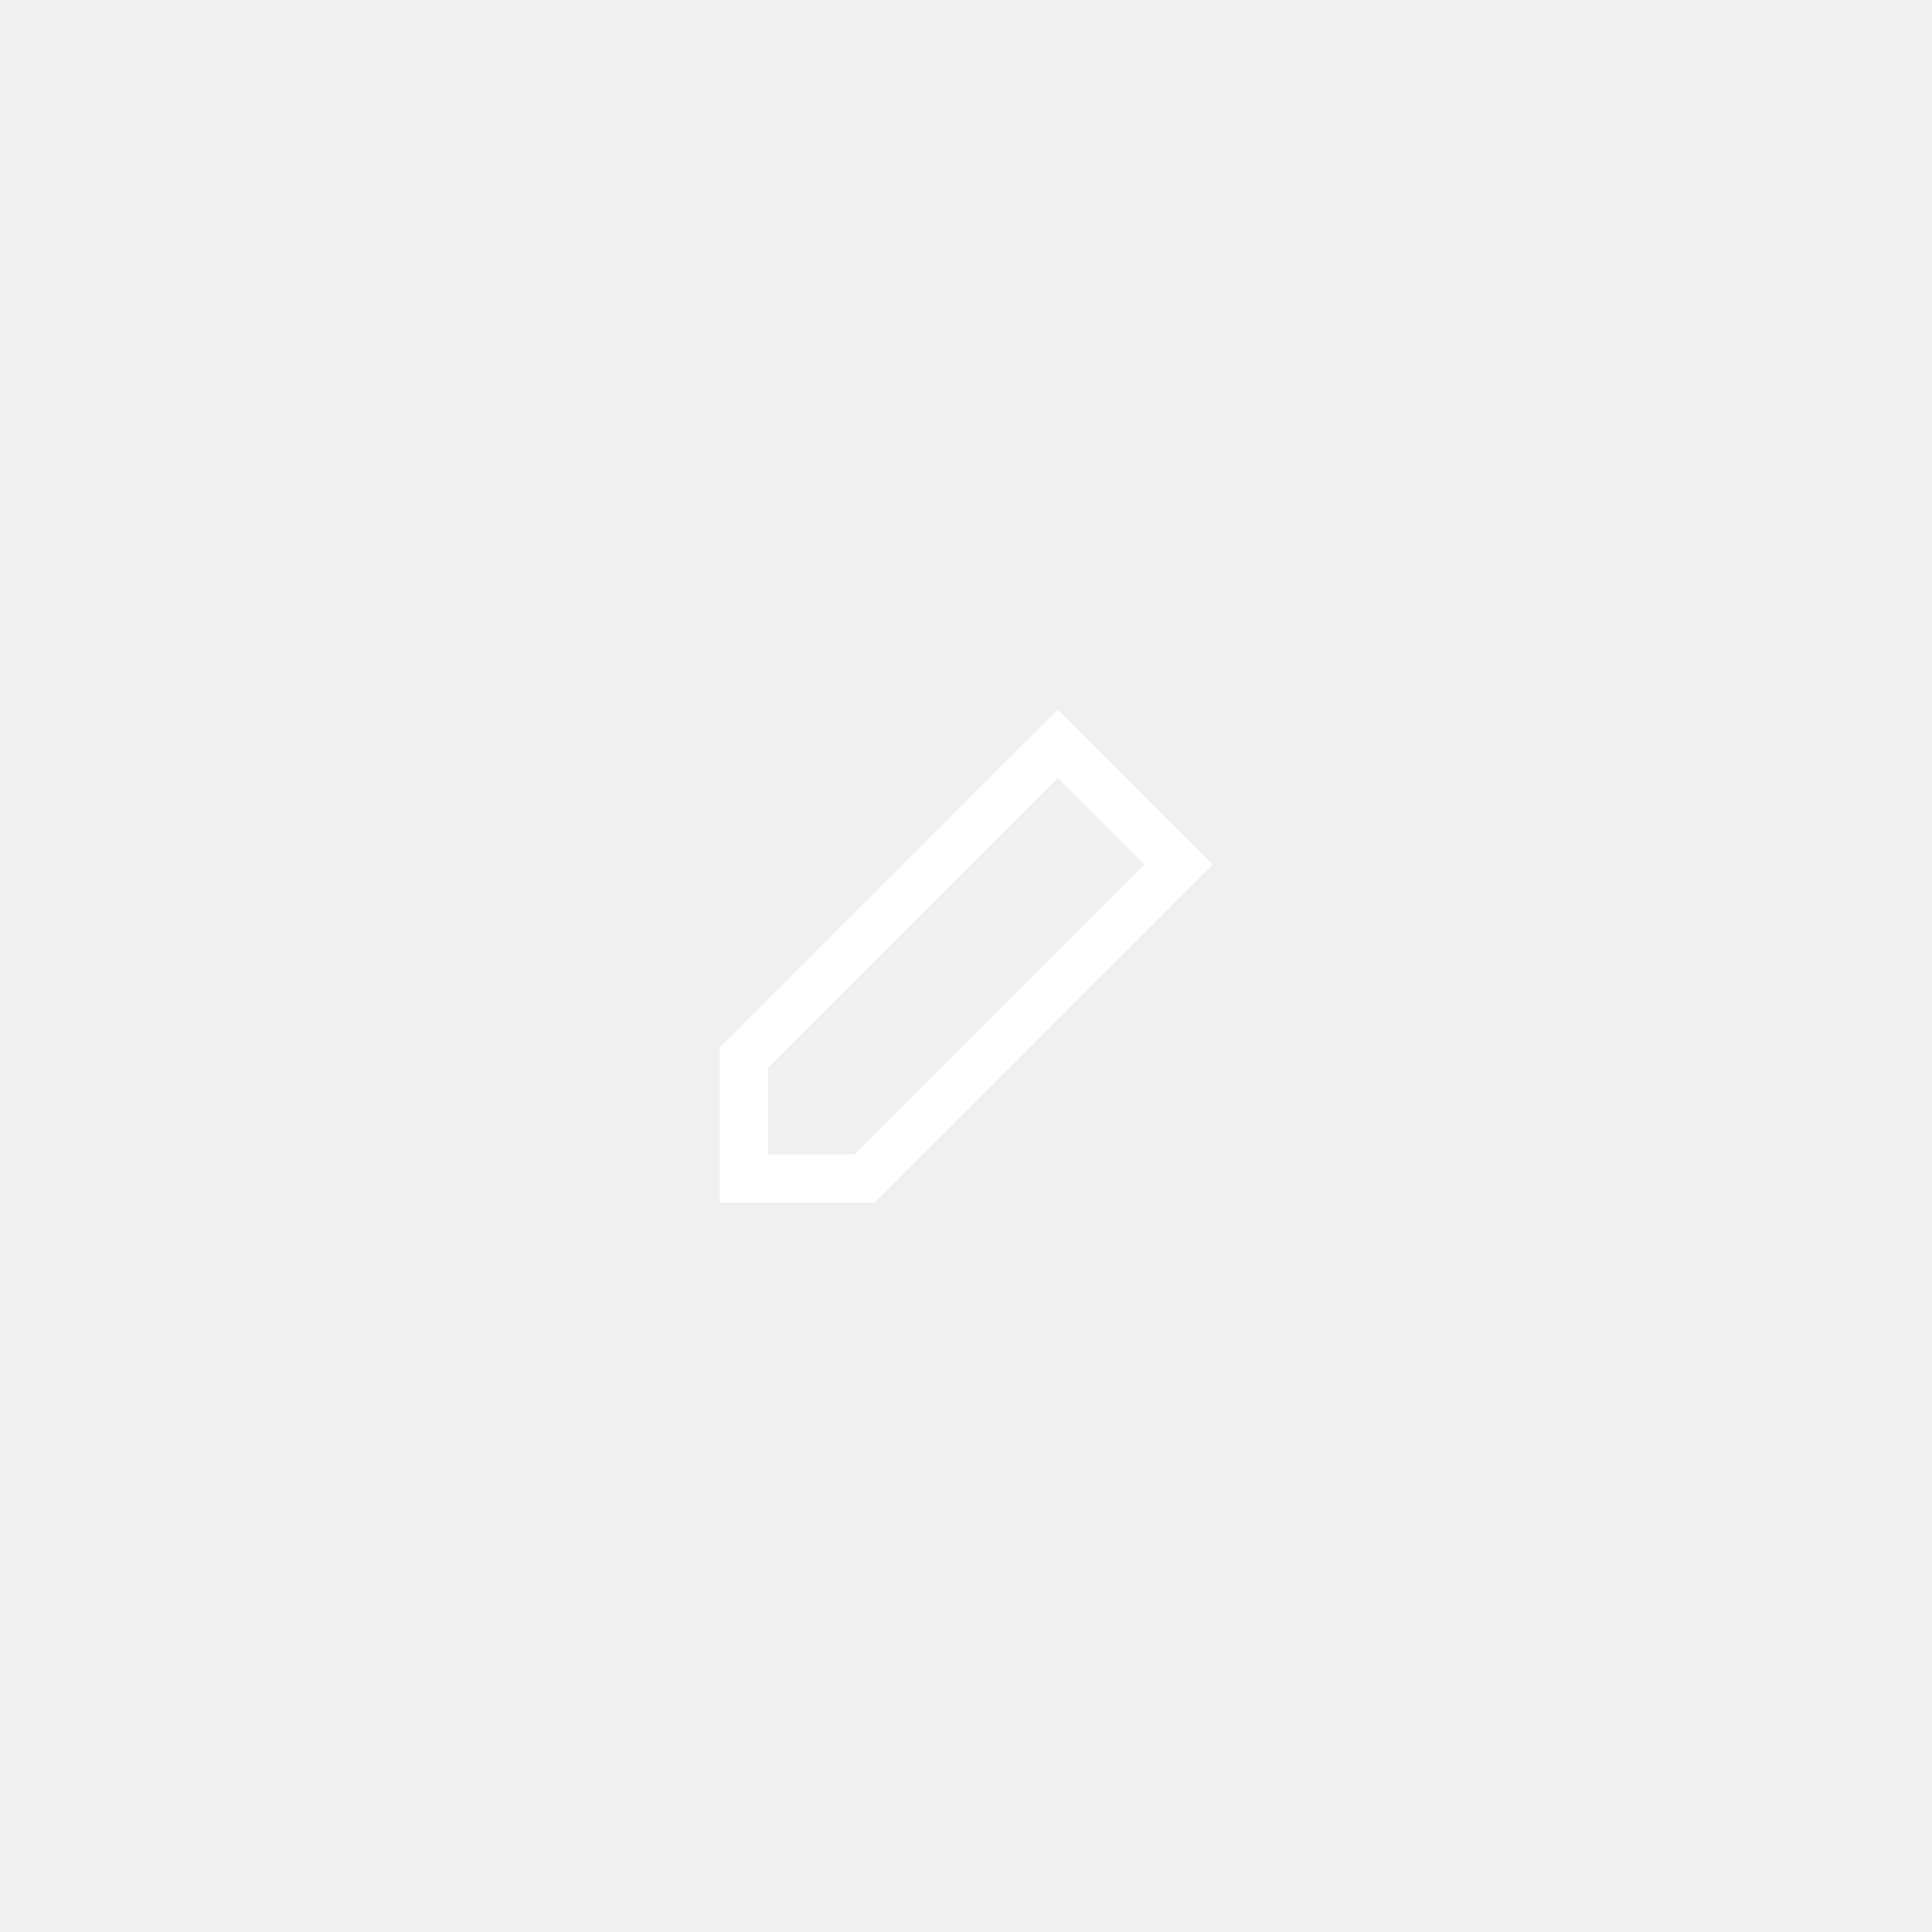
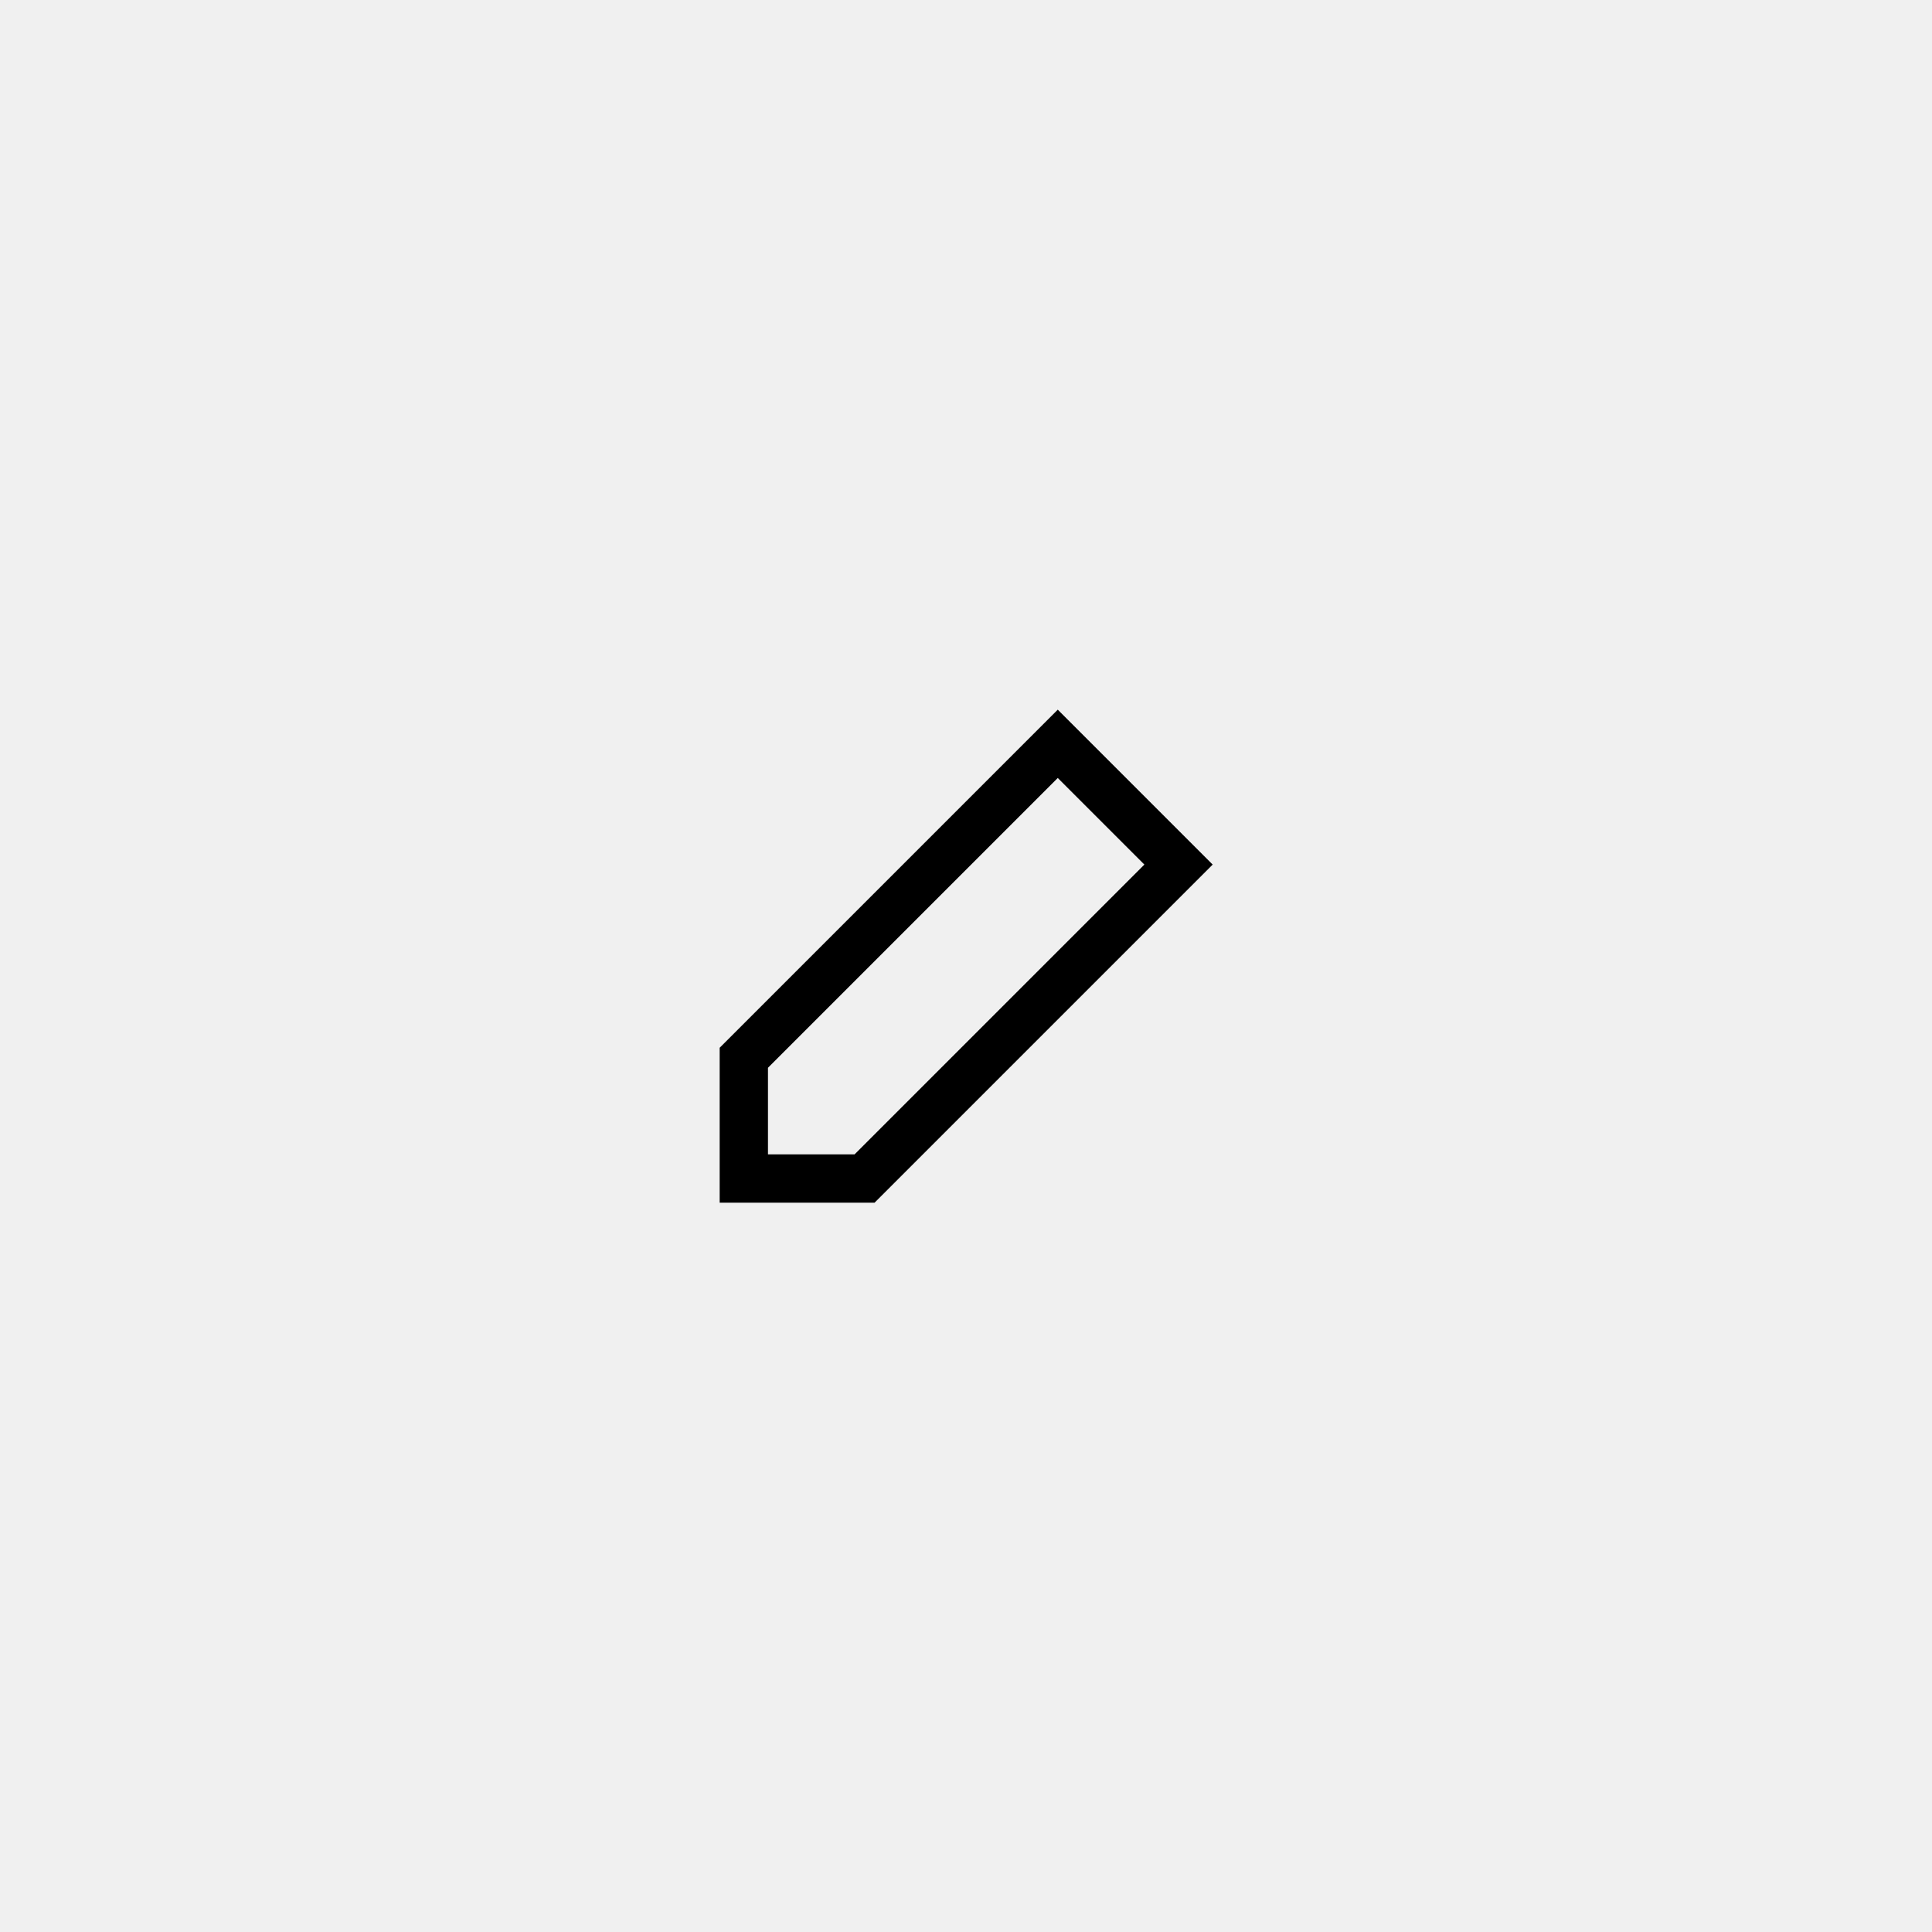
<svg xmlns="http://www.w3.org/2000/svg" width="100" height="100" viewBox="0 0 100 100" fill="none">
  <path d="M50 100C77.614 100 100 77.614 100 50C100 22.386 77.614 0 50 0C22.386 0 0 22.386 0 50C0 77.614 22.386 100 50 100Z" fill="none" />
-   <path fill-rule="evenodd" clip-rule="evenodd" d="M54.75 38.5L61 44.75L44.75 61H38.5V54.75L54.75 38.5Z" stroke="white" stroke-width="2.5" stroke-linecap="square" />
+   <path fill-rule="evenodd" clip-rule="evenodd" d="M54.75 38.5L61 44.75L44.75 61H38.5V54.75L54.75 38.5Z" stroke="black" stroke-width="2.5" stroke-linecap="square" />
</svg>
